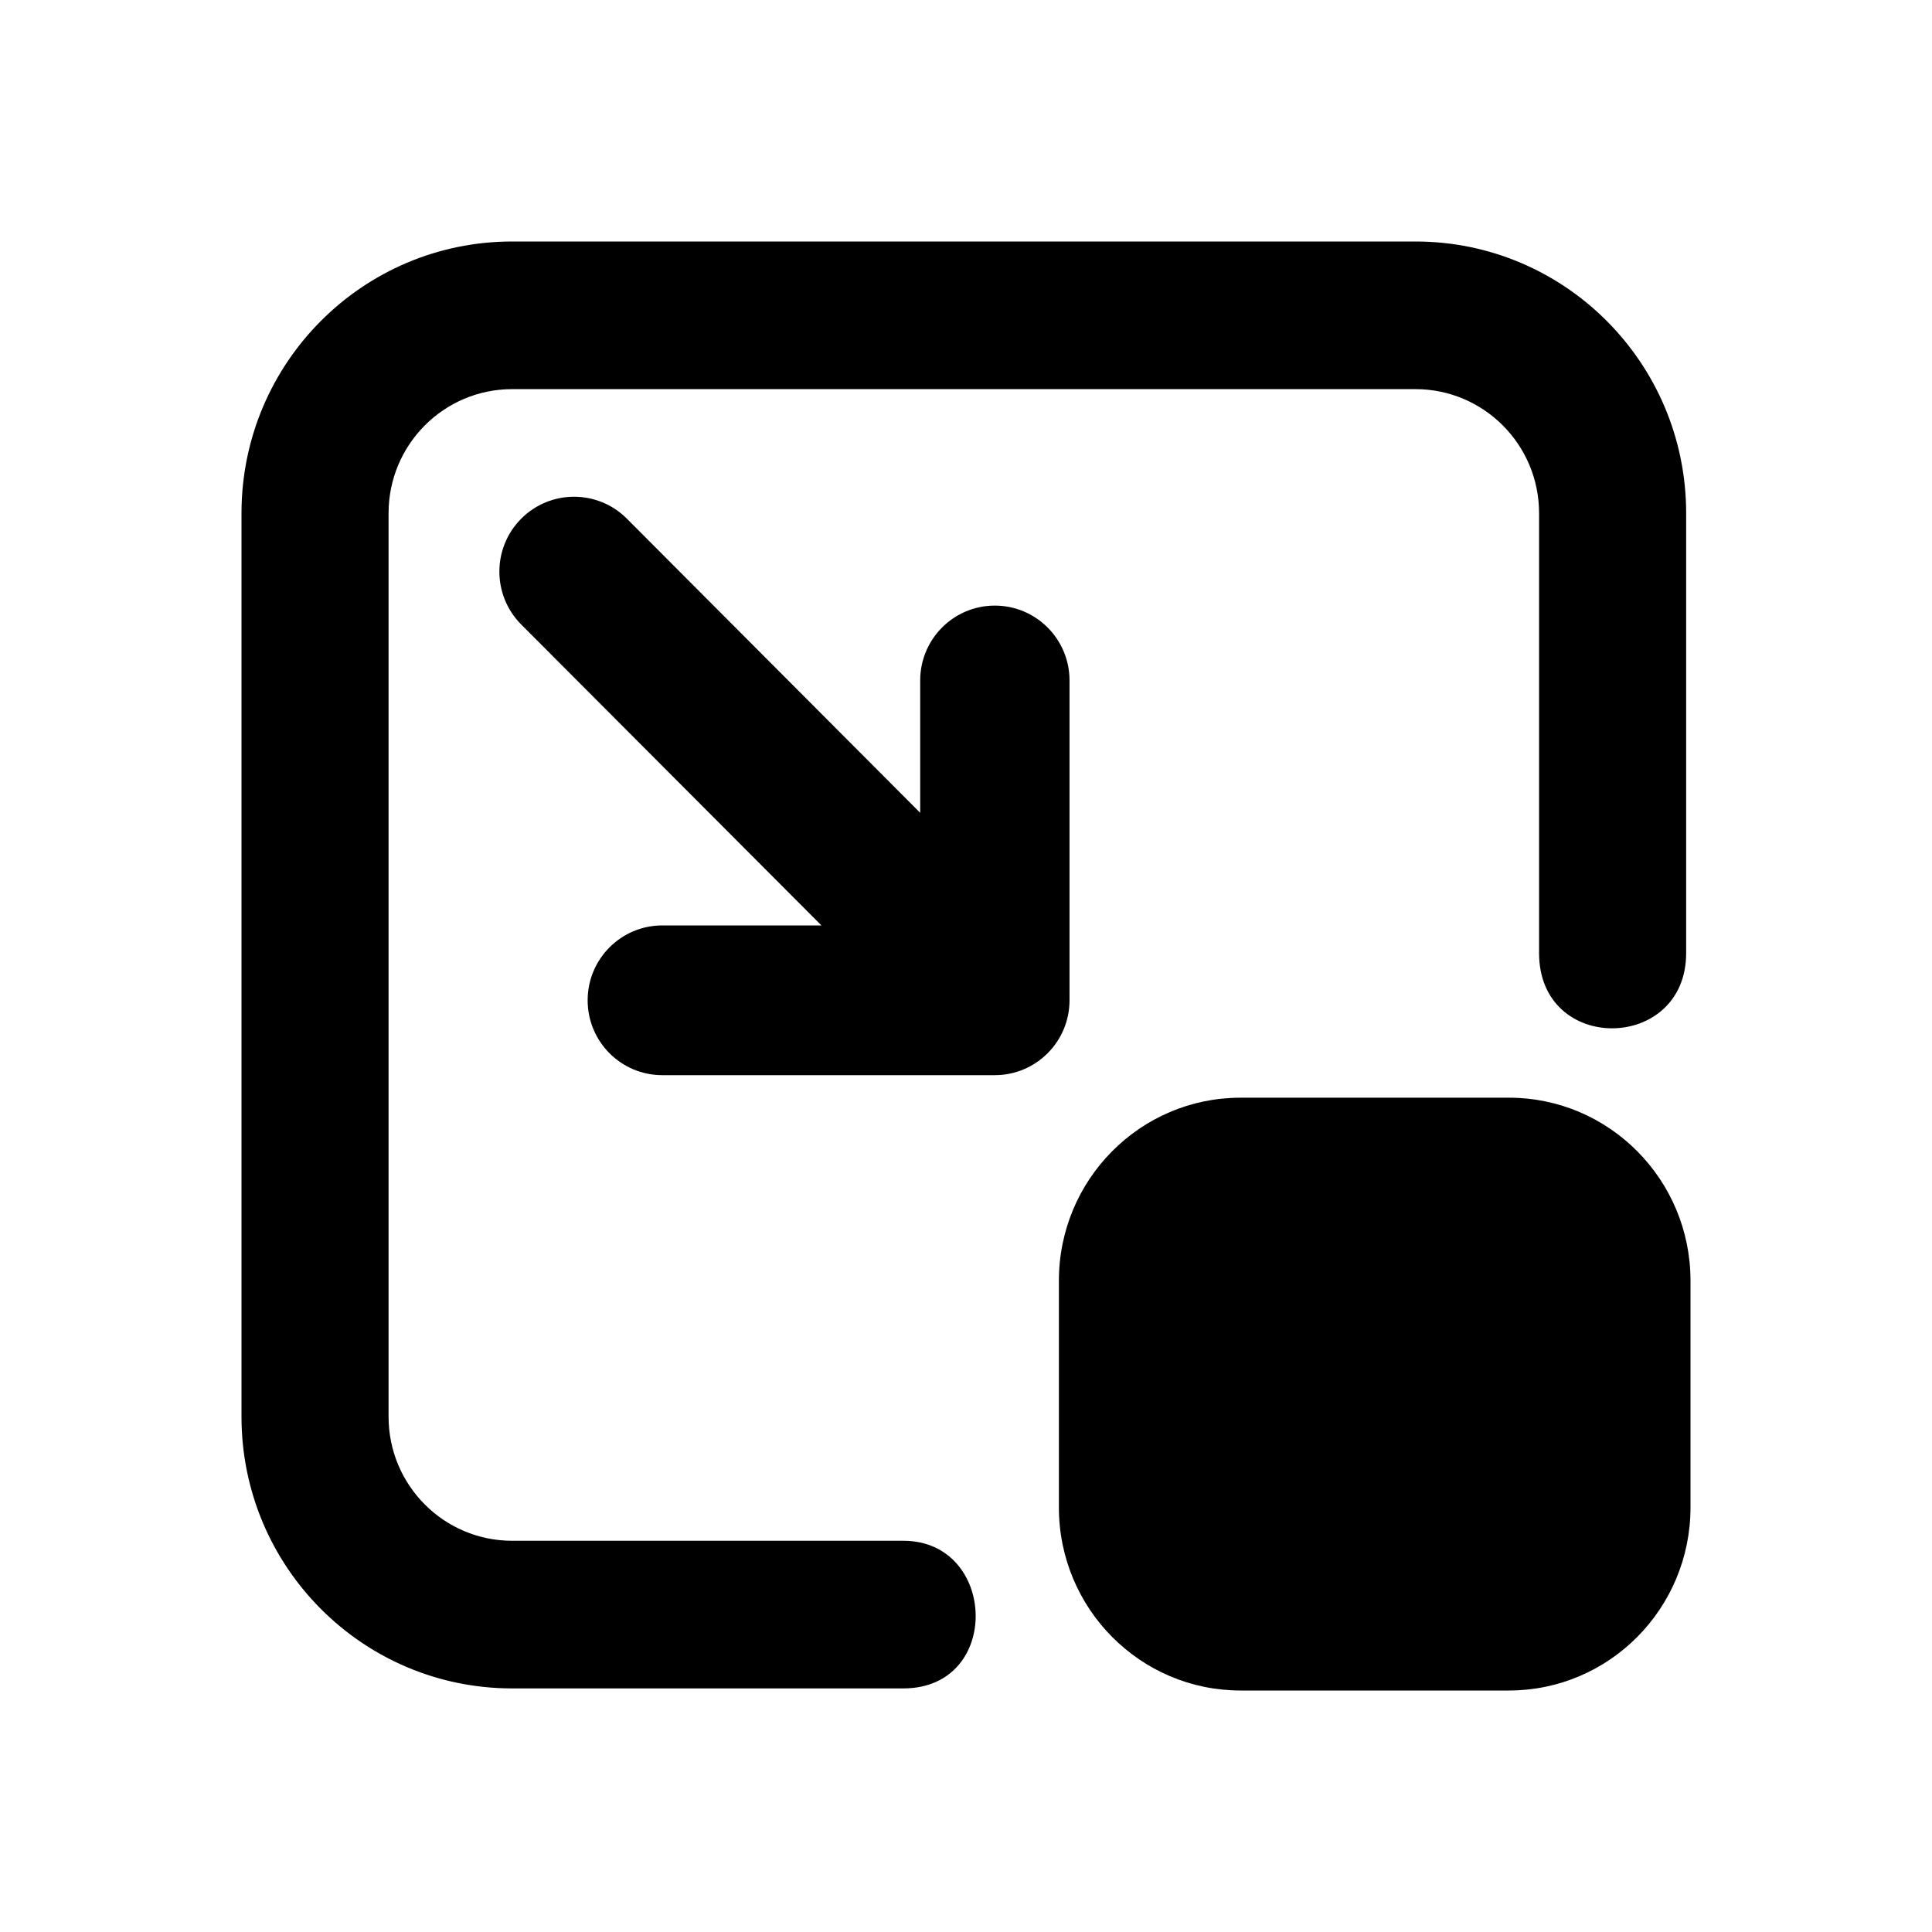
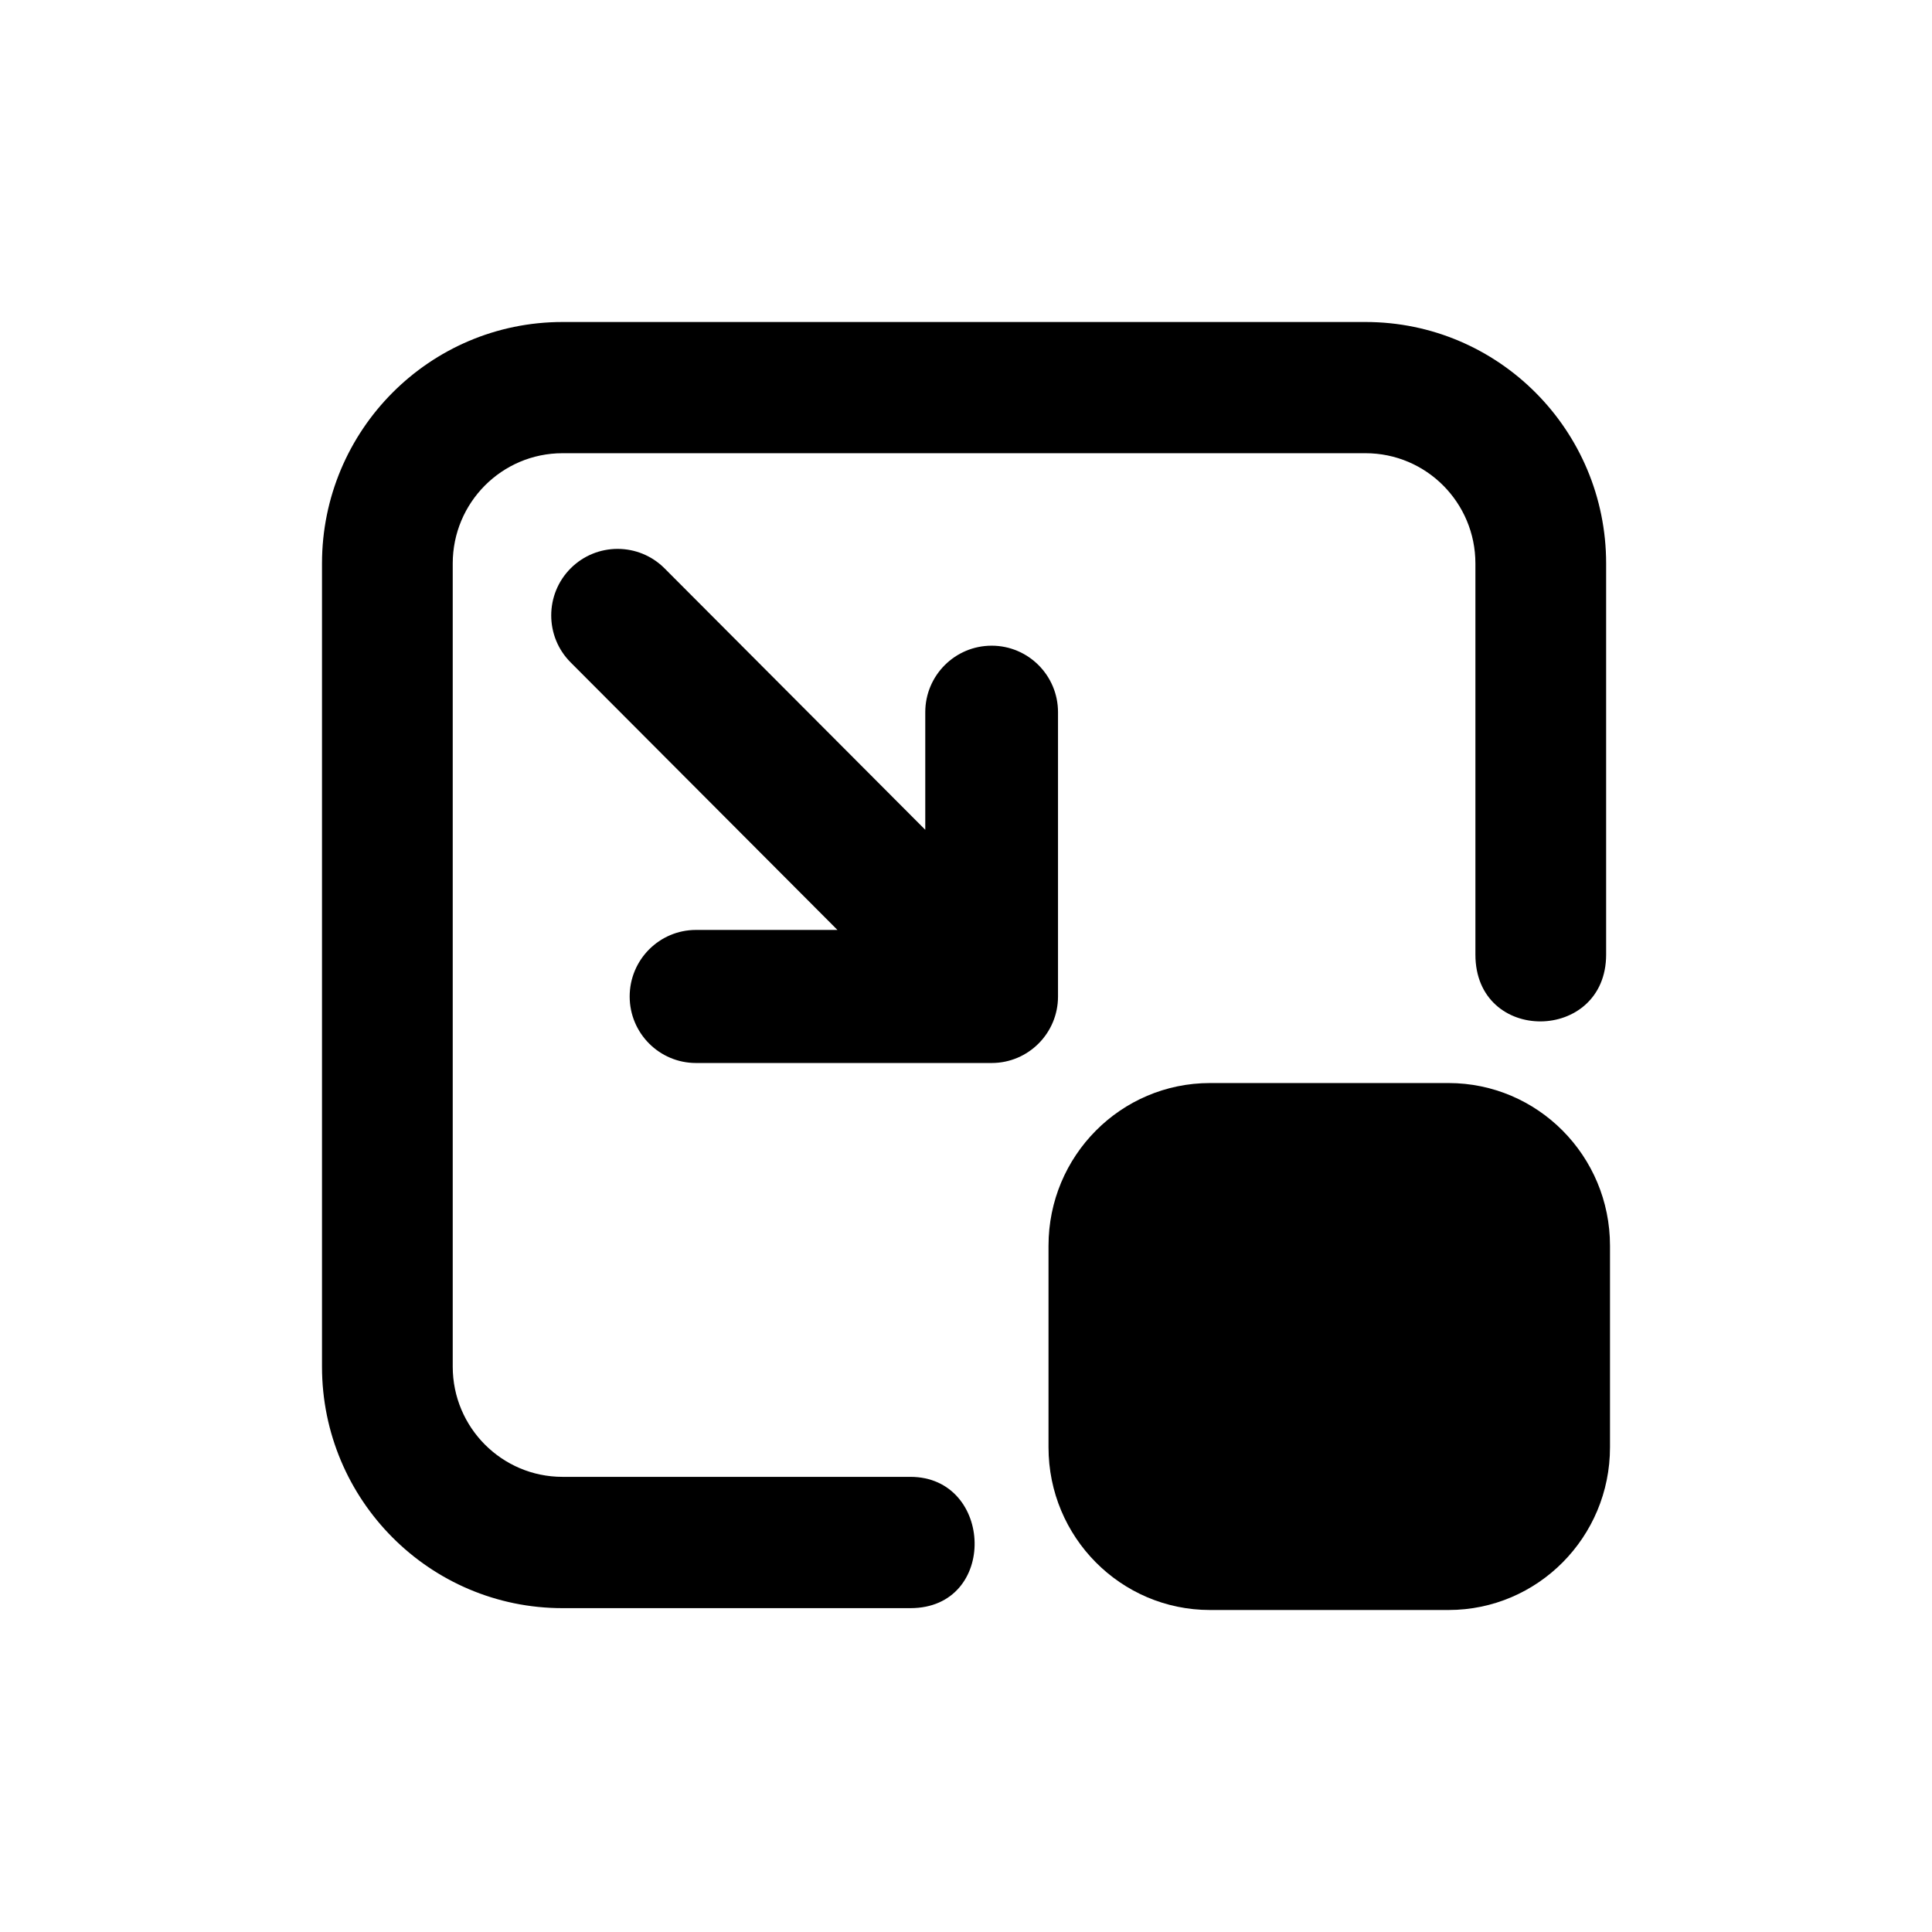
<svg xmlns="http://www.w3.org/2000/svg" width="24" height="24" viewBox="0 0 24 24" fill="none">
-   <path d="M18.744 13.636C19.99 13.636 21 14.654 21 15.909V18.726C21 19.982 19.99 21 18.744 21H15.41C14.164 21 13.154 19.982 13.154 18.726V15.909C13.154 14.654 14.164 13.636 15.41 13.636H18.744Z" fill="black" />
-   <path d="M17.584 3C19.44 3 20.946 4.511 20.946 6.375C20.946 6.375 20.946 10.607 20.946 11.84C20.946 13.073 19.119 13.098 19.119 11.84C19.119 10.582 19.119 6.375 19.119 6.375C19.119 5.524 18.431 4.834 17.584 4.834H6.362C5.514 4.834 4.827 5.524 4.827 6.375V17.599C4.827 18.45 5.514 19.14 6.362 19.14C6.362 19.14 10.057 19.14 11.222 19.14C12.388 19.14 12.451 20.974 11.222 20.974C9.993 20.974 6.362 20.974 6.362 20.974C4.505 20.974 3 19.463 3 17.599V6.375C3 4.511 4.505 3 6.362 3H17.584Z" fill="black" />
-   <path d="M6.475 6.443C6.837 6.08 7.425 6.08 7.787 6.443L11.431 10.097V8.453C11.431 7.939 11.846 7.523 12.358 7.523C12.87 7.523 13.286 7.939 13.286 8.453V12.426C13.286 12.94 12.87 13.356 12.358 13.356H8.227C7.715 13.356 7.3 12.94 7.3 12.426C7.3 11.913 7.715 11.496 8.227 11.496H10.204L6.475 7.758C6.113 7.395 6.113 6.806 6.475 6.443Z" fill="black" />
+   <path d="M17.994 13.454C19.102 13.454 20 14.359 20 15.475V17.979C20 19.095 19.102 20 17.994 20H15.031C13.923 20 13.025 19.095 13.025 17.979V15.475C13.025 14.359 13.923 13.454 15.031 13.454H17.994Z" fill="black" />
+   <path d="M16.963 4C18.614 4 19.952 5.343 19.952 7C19.952 7 19.952 10.762 19.952 11.858C19.952 12.954 18.328 12.976 18.328 11.858C18.328 10.739 18.328 7 18.328 7C18.328 6.243 17.717 5.63 16.963 5.63H6.988C6.235 5.63 5.624 6.243 5.624 7V16.977C5.624 17.733 6.235 18.346 6.988 18.346C6.988 18.346 10.273 18.346 11.309 18.346C12.345 18.346 12.401 19.977 11.309 19.977C10.216 19.977 6.988 19.977 6.988 19.977C5.338 19.977 4 18.634 4 16.977V7C4 5.343 5.338 4 6.988 4H16.963Z" fill="black" />
+   <path d="M7.089 7.06C7.411 6.738 7.933 6.738 8.255 7.06L11.494 10.308V8.847C11.494 8.391 11.863 8.021 12.319 8.021C12.774 8.021 13.143 8.391 13.143 8.847V12.379C13.143 12.835 12.774 13.205 12.319 13.205H8.646C8.191 13.205 7.822 12.835 7.822 12.379C7.822 11.922 8.191 11.552 8.646 11.552H10.403L7.089 8.229C6.767 7.907 6.767 7.383 7.089 7.06Z" fill="black" />
</svg>
